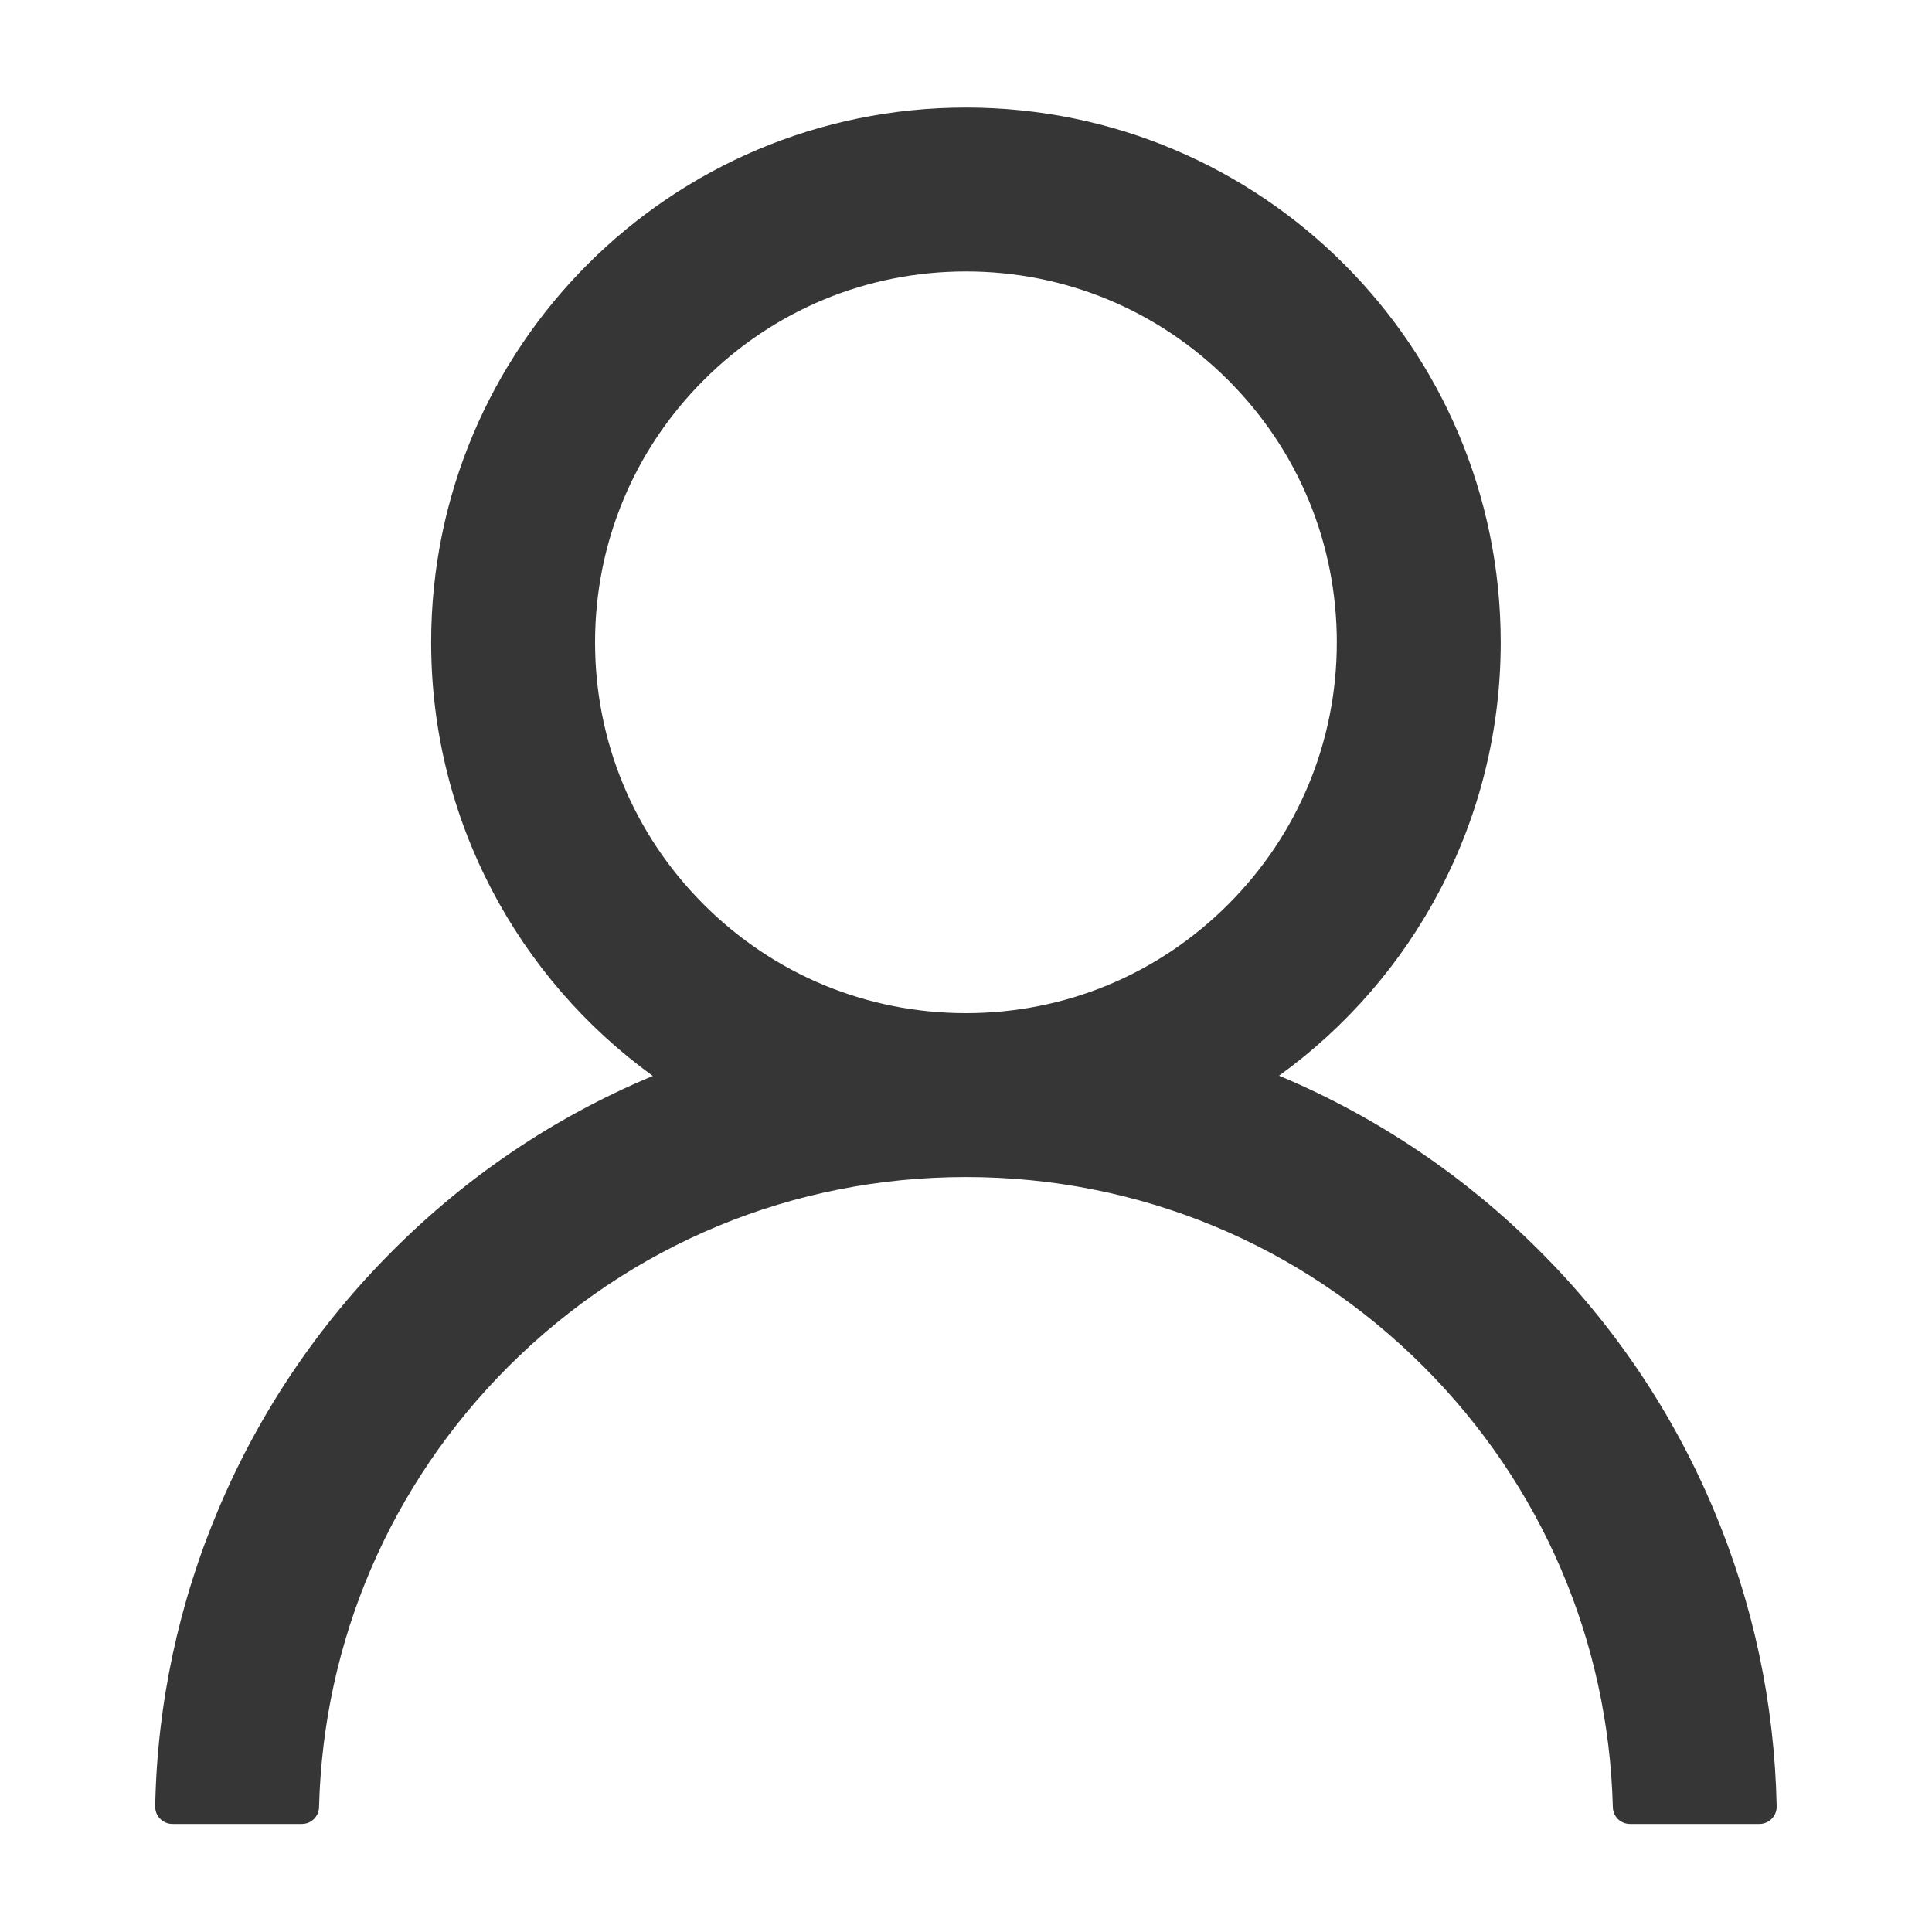
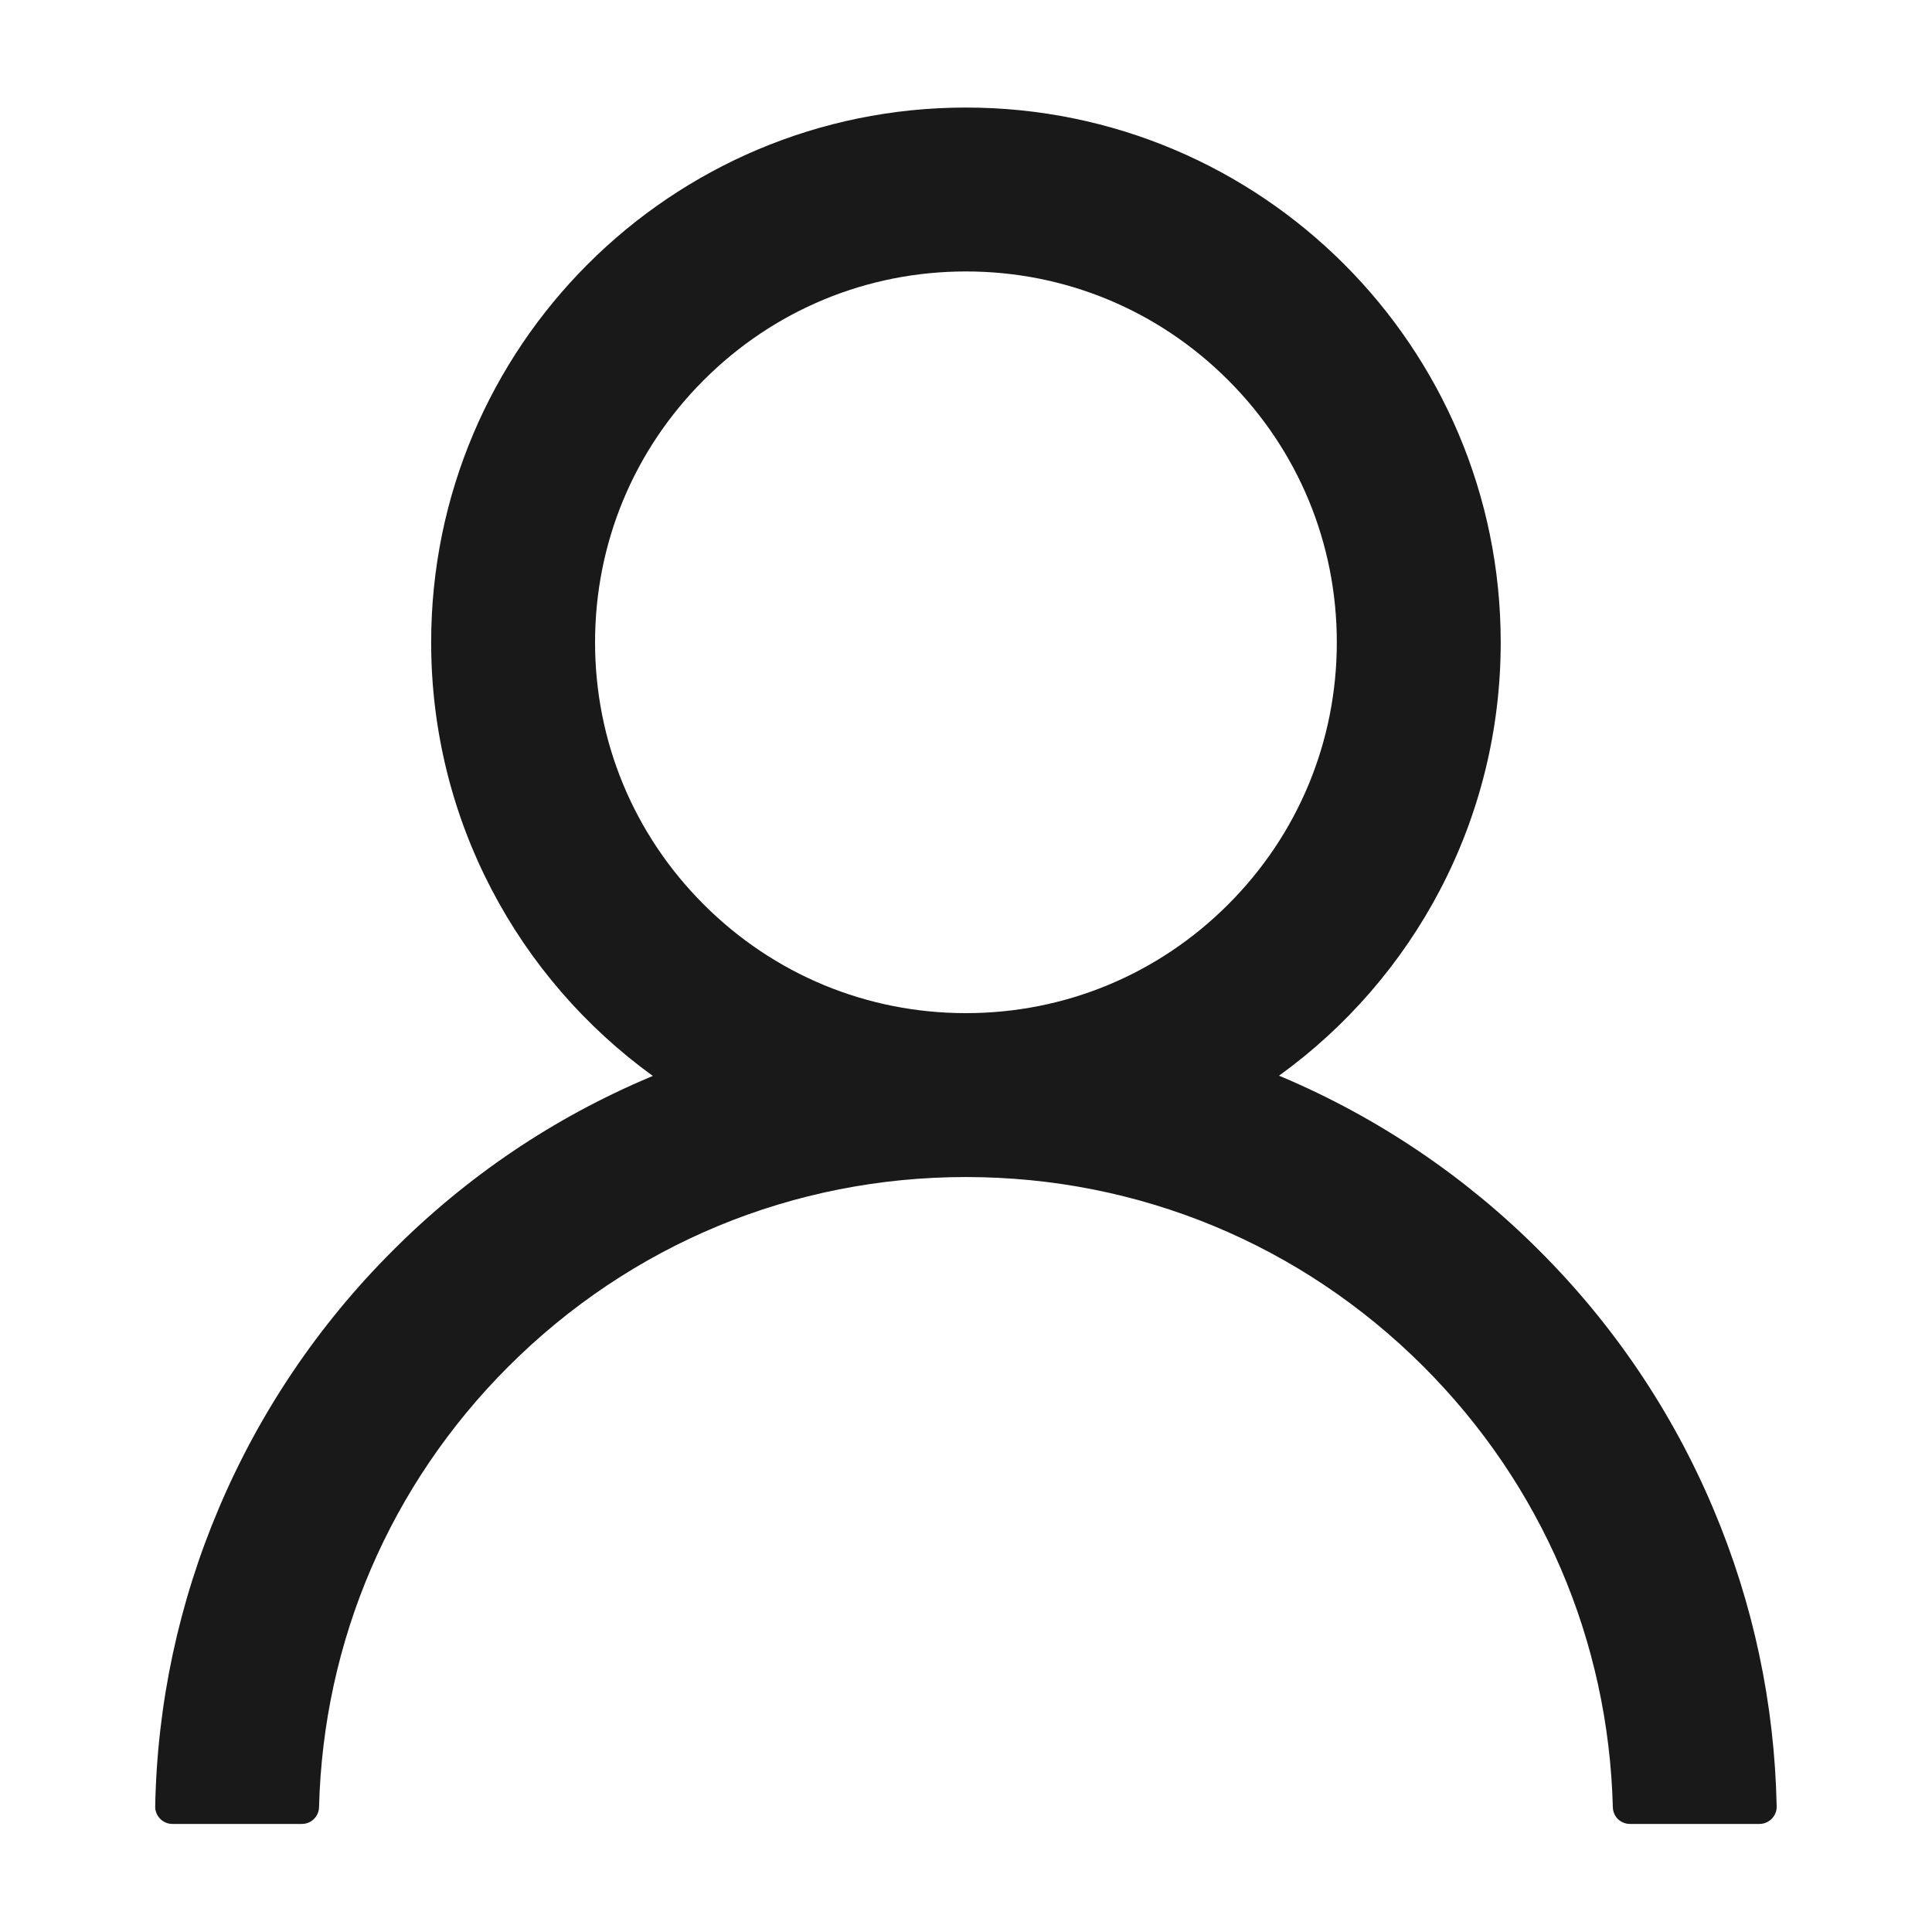
<svg xmlns="http://www.w3.org/2000/svg" width="30" height="30" viewBox="0 0 30 30" fill="none">
-   <path d="M26.601 23.42C25.969 21.924 25.052 20.565 23.902 19.419C22.755 18.27 21.396 17.353 19.901 16.72C19.887 16.714 19.874 16.71 19.861 16.703C21.947 15.197 23.303 12.743 23.303 9.974C23.303 5.387 19.586 1.67 14.999 1.67C10.412 1.67 6.695 5.387 6.695 9.974C6.695 12.743 8.051 15.197 10.137 16.707C10.124 16.714 10.111 16.717 10.097 16.724C8.597 17.356 7.251 18.264 6.096 19.422C4.947 20.569 4.03 21.928 3.397 23.423C2.776 24.887 2.44 26.457 2.41 28.047C2.409 28.083 2.415 28.119 2.428 28.152C2.441 28.185 2.461 28.215 2.486 28.241C2.511 28.267 2.541 28.287 2.574 28.301C2.606 28.315 2.642 28.322 2.678 28.322H4.687C4.834 28.322 4.951 28.205 4.954 28.061C5.021 25.476 6.059 23.055 7.894 21.22C9.793 19.322 12.314 18.277 14.999 18.277C17.684 18.277 20.206 19.322 22.104 21.22C23.939 23.055 24.977 25.476 25.044 28.061C25.047 28.208 25.164 28.322 25.311 28.322H27.32C27.356 28.322 27.392 28.315 27.424 28.301C27.457 28.287 27.487 28.267 27.512 28.241C27.537 28.215 27.557 28.185 27.57 28.152C27.583 28.119 27.589 28.083 27.588 28.047C27.555 26.447 27.223 24.89 26.601 23.42ZM14.999 15.732C13.462 15.732 12.016 15.133 10.928 14.045C9.839 12.957 9.24 11.51 9.24 9.974C9.24 8.437 9.839 6.99 10.928 5.902C12.016 4.814 13.462 4.215 14.999 4.215C16.536 4.215 17.982 4.814 19.07 5.902C20.159 6.99 20.758 8.437 20.758 9.974C20.758 11.51 20.159 12.957 19.07 14.045C17.982 15.133 16.536 15.732 14.999 15.732Z" fill="#212121" fill-opacity="0.9" />
+   <path d="M26.601 23.42C25.969 21.924 25.052 20.565 23.902 19.419C22.755 18.27 21.396 17.353 19.901 16.72C19.887 16.714 19.874 16.71 19.861 16.703C21.947 15.197 23.303 12.743 23.303 9.974C23.303 5.387 19.586 1.67 14.999 1.67C10.412 1.67 6.695 5.387 6.695 9.974C6.695 12.743 8.051 15.197 10.137 16.707C10.124 16.714 10.111 16.717 10.097 16.724C8.597 17.356 7.251 18.264 6.096 19.422C4.947 20.569 4.03 21.928 3.397 23.423C2.776 24.887 2.44 26.457 2.41 28.047C2.409 28.083 2.415 28.119 2.428 28.152C2.441 28.185 2.461 28.215 2.486 28.241C2.511 28.267 2.541 28.287 2.574 28.301C2.606 28.315 2.642 28.322 2.678 28.322H4.687C4.834 28.322 4.951 28.205 4.954 28.061C5.021 25.476 6.059 23.055 7.894 21.22C9.793 19.322 12.314 18.277 14.999 18.277C17.684 18.277 20.206 19.322 22.104 21.22C23.939 23.055 24.977 25.476 25.044 28.061C25.047 28.208 25.164 28.322 25.311 28.322H27.32C27.356 28.322 27.392 28.315 27.424 28.301C27.457 28.287 27.487 28.267 27.512 28.241C27.537 28.215 27.557 28.185 27.57 28.152C27.583 28.119 27.589 28.083 27.588 28.047C27.555 26.447 27.223 24.89 26.601 23.42ZM14.999 15.732C13.462 15.732 12.016 15.133 10.928 14.045C9.839 12.957 9.24 11.51 9.24 9.974C9.24 8.437 9.839 6.99 10.928 5.902C12.016 4.814 13.462 4.215 14.999 4.215C16.536 4.215 17.982 4.814 19.07 5.902C20.159 6.99 20.758 8.437 20.758 9.974C20.758 11.51 20.159 12.957 19.07 14.045C17.982 15.133 16.536 15.732 14.999 15.732Z" fill="currentColor" fill-opacity="0.9" />
</svg>
